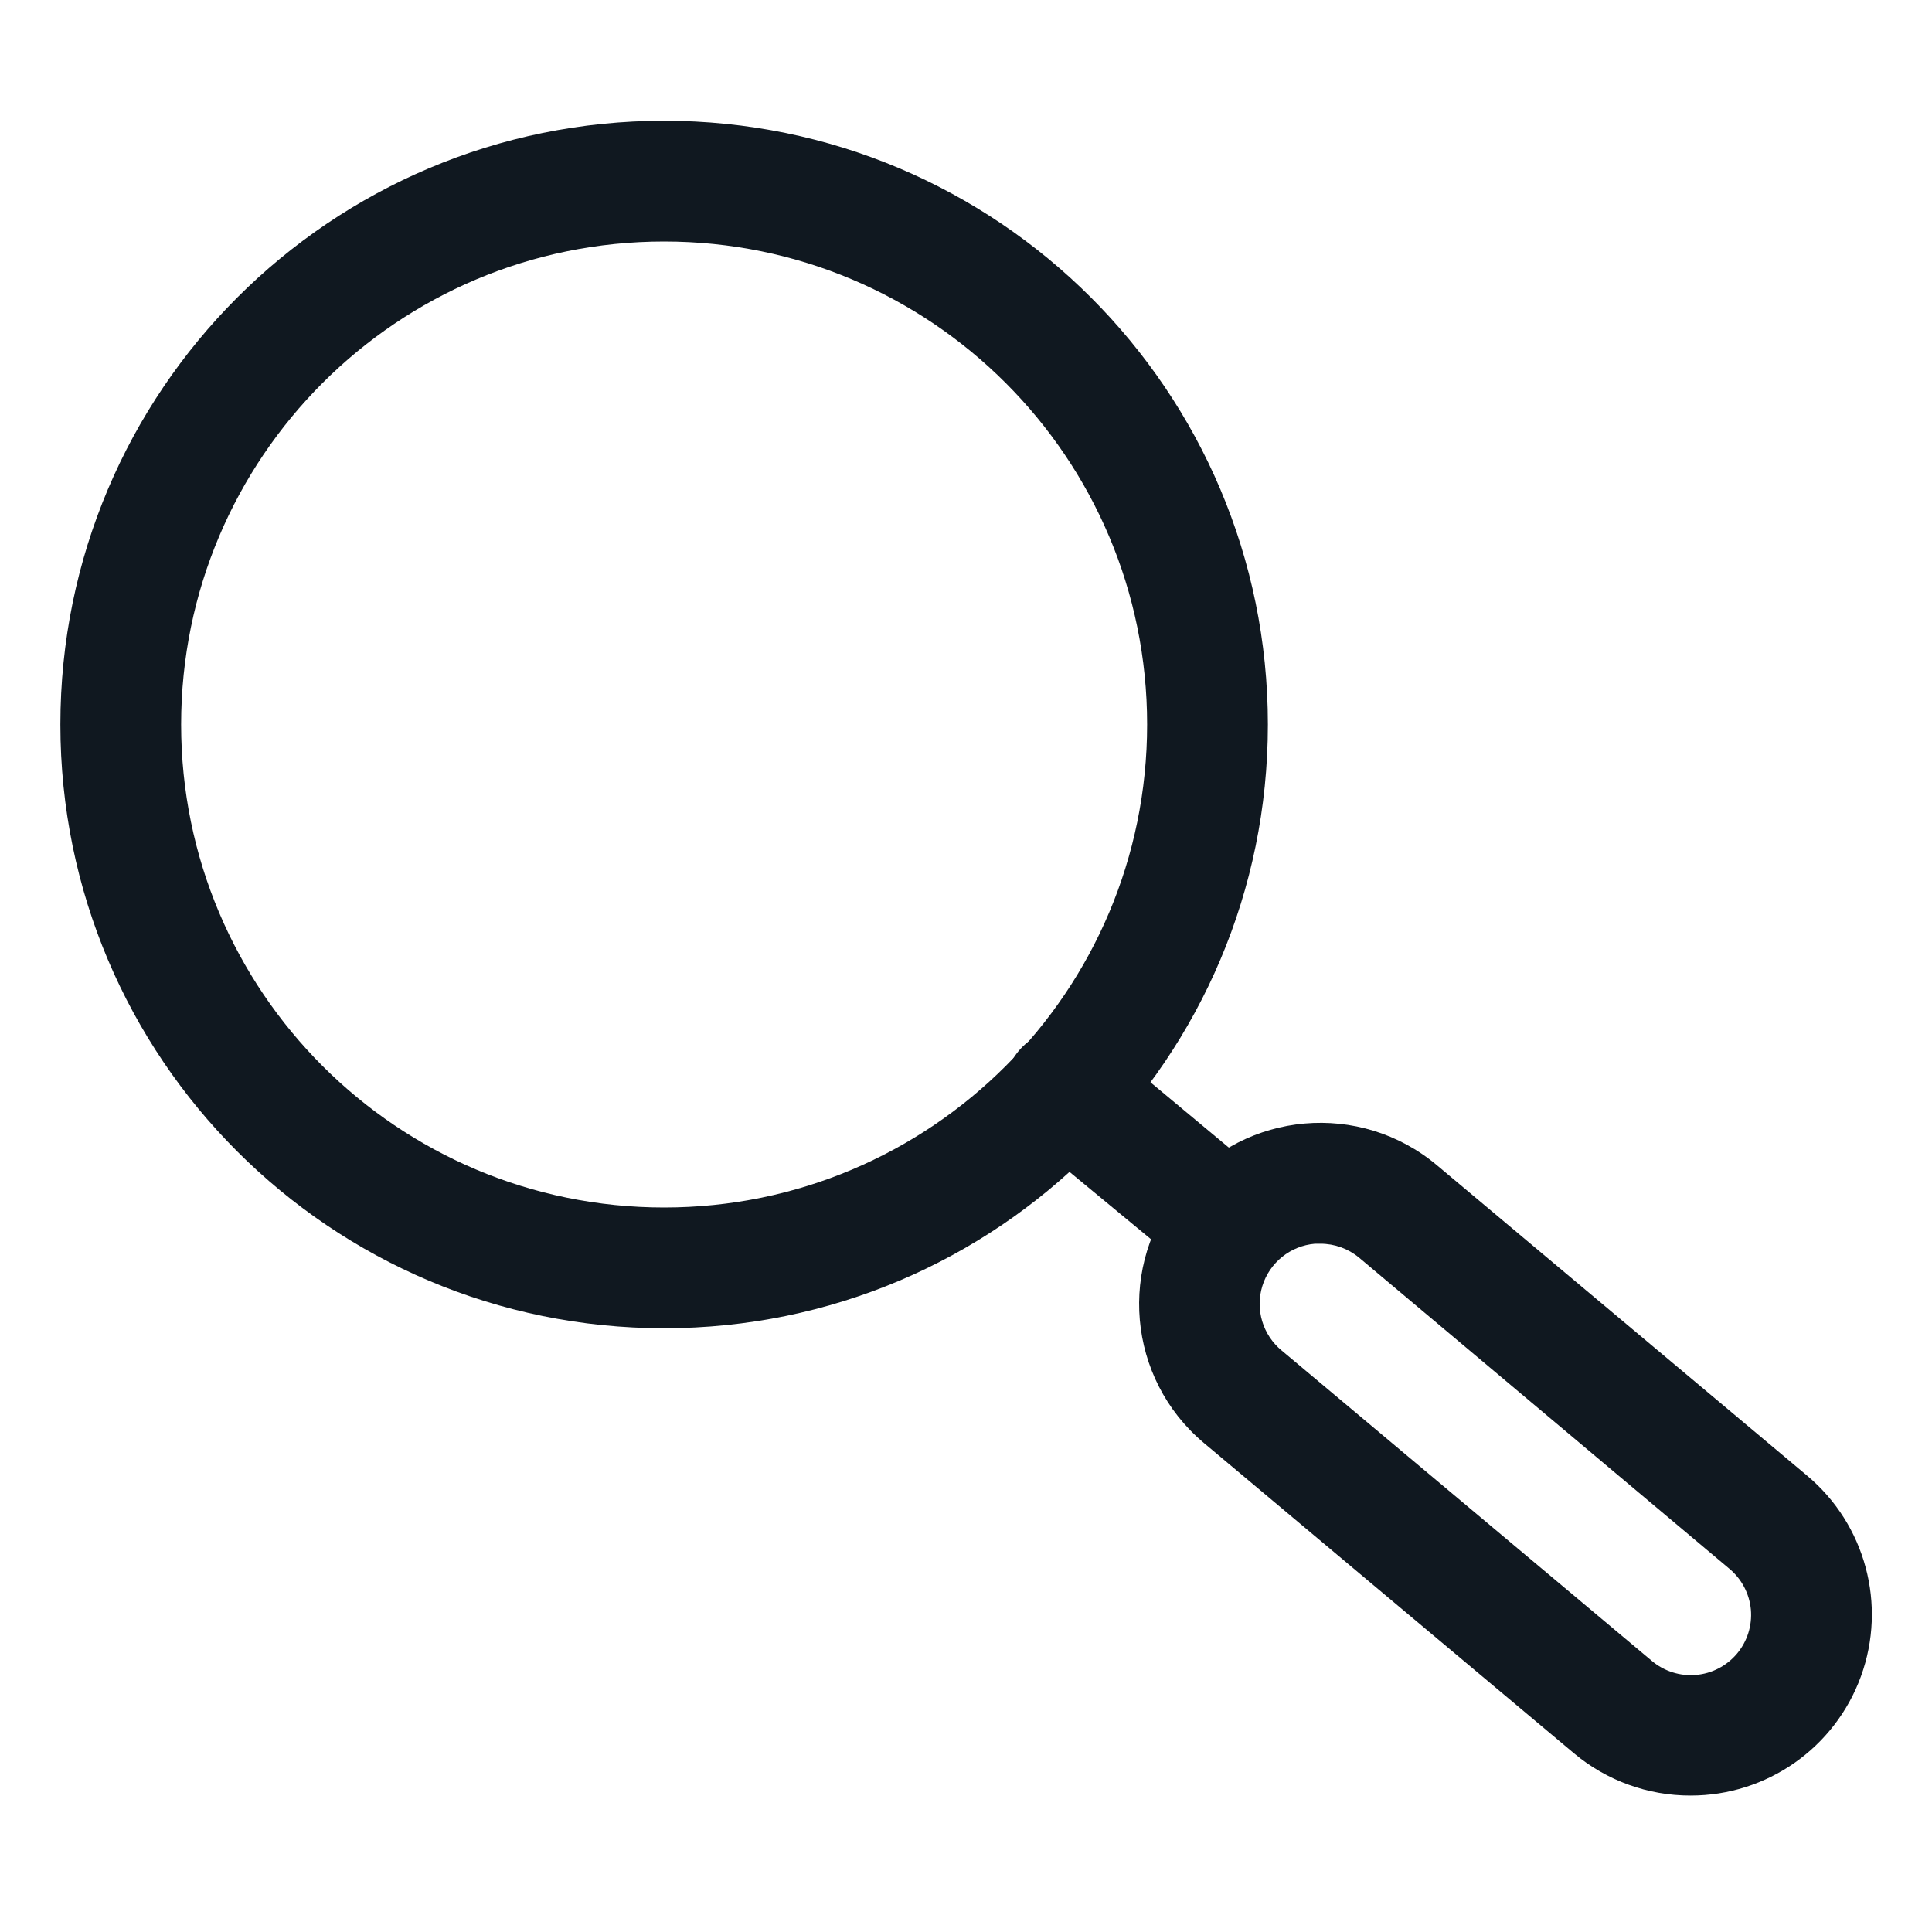
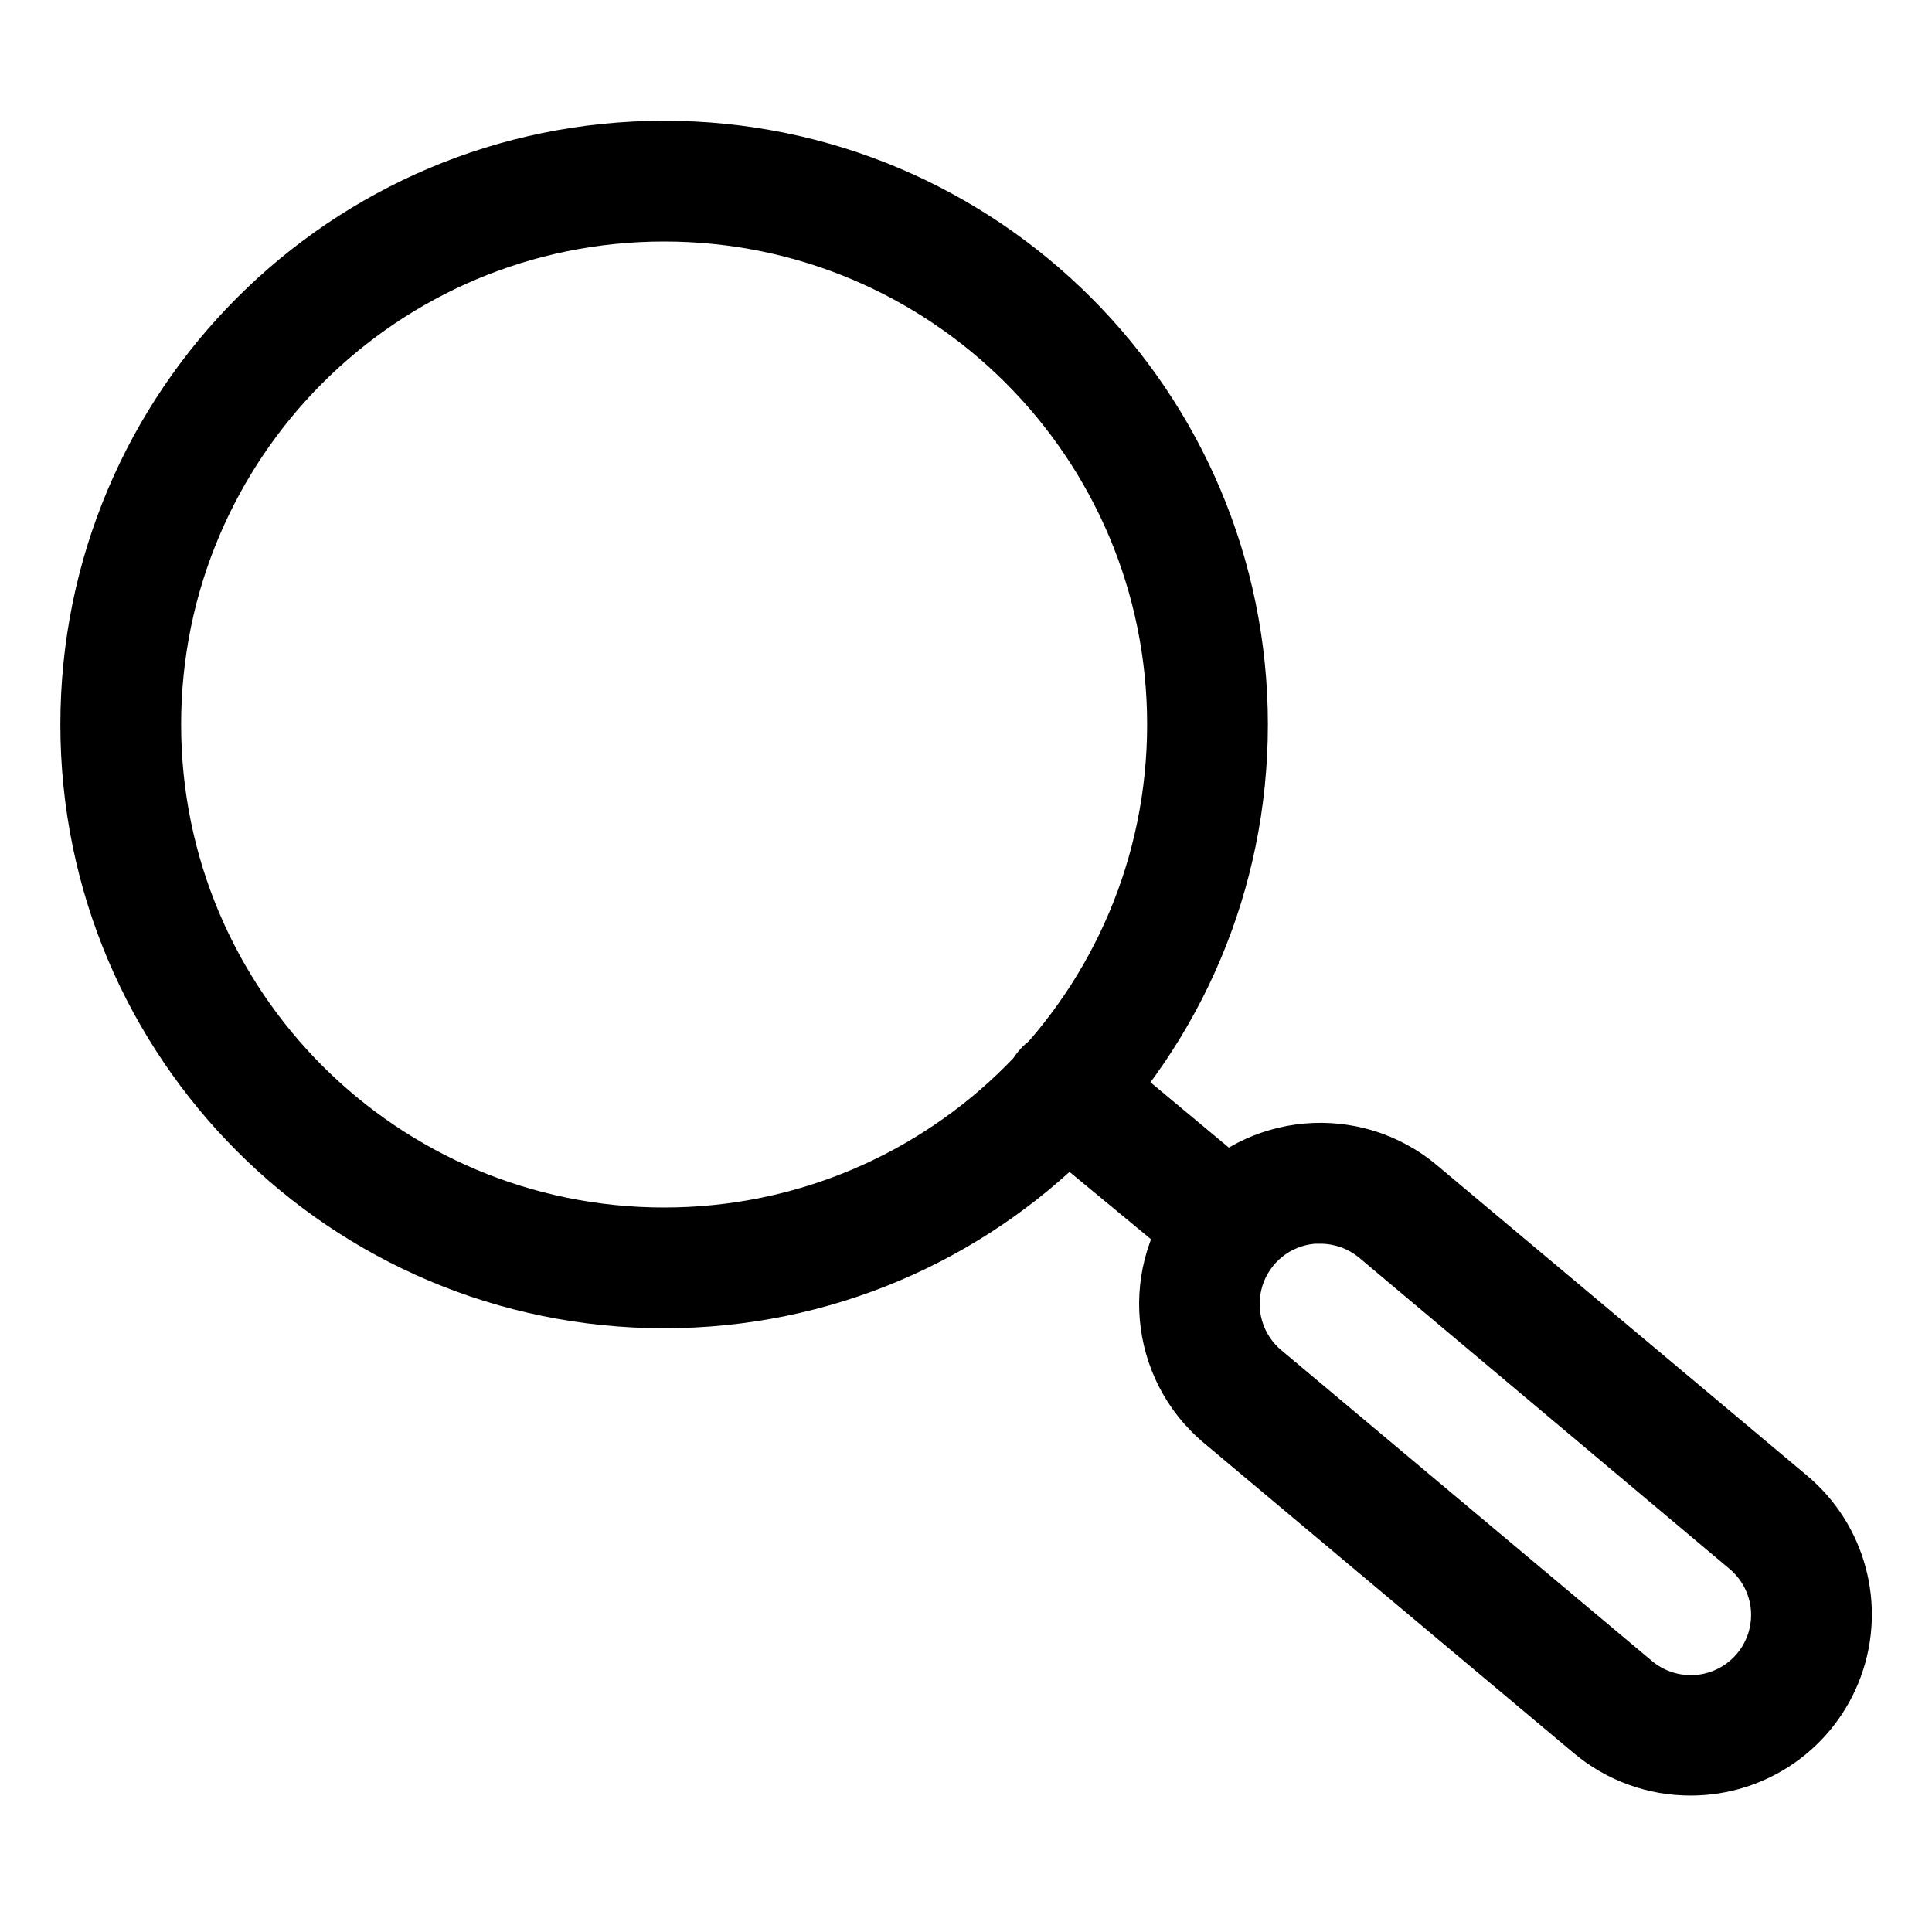
<svg xmlns="http://www.w3.org/2000/svg" viewBox="0 0 32 32">
-   <defs>
-     <style>.cls-1{fill:#101820;}</style>
-   </defs>
+   <defs />
  <g data-name="Layer 3" id="Layer_3">
    <path class="cls-1" d="M11,22A10,10,0,1,1,21,12,10,10,0,0,1,11,22ZM11,4a8,8,0,1,0,8,8A8,8,0,0,0,11,4Z" />
    <path class="cls-1" d="M28,29.74a3,3,0,0,1-1.93-.7L19.94,23.9a3,3,0,0,1,3.86-4.6l6.13,5.14A3,3,0,0,1,28,29.74ZM21.87,20.6h-.09a1,1,0,0,0-.55,1.77l6.13,5.14a1,1,0,0,0,1.41-.12,1,1,0,0,0,.23-.73,1,1,0,0,0-.36-.68l-6.13-5.15A1,1,0,0,0,21.87,20.6Z" />
    <path class="cls-1" d="M20,21a1,1,0,0,1-.64-.23L17,18.82a1,1,0,0,1,1.28-1.54l2.34,1.95a1,1,0,0,1,.13,1.41A1,1,0,0,1,20,21Z" />
  </g>
</svg>
